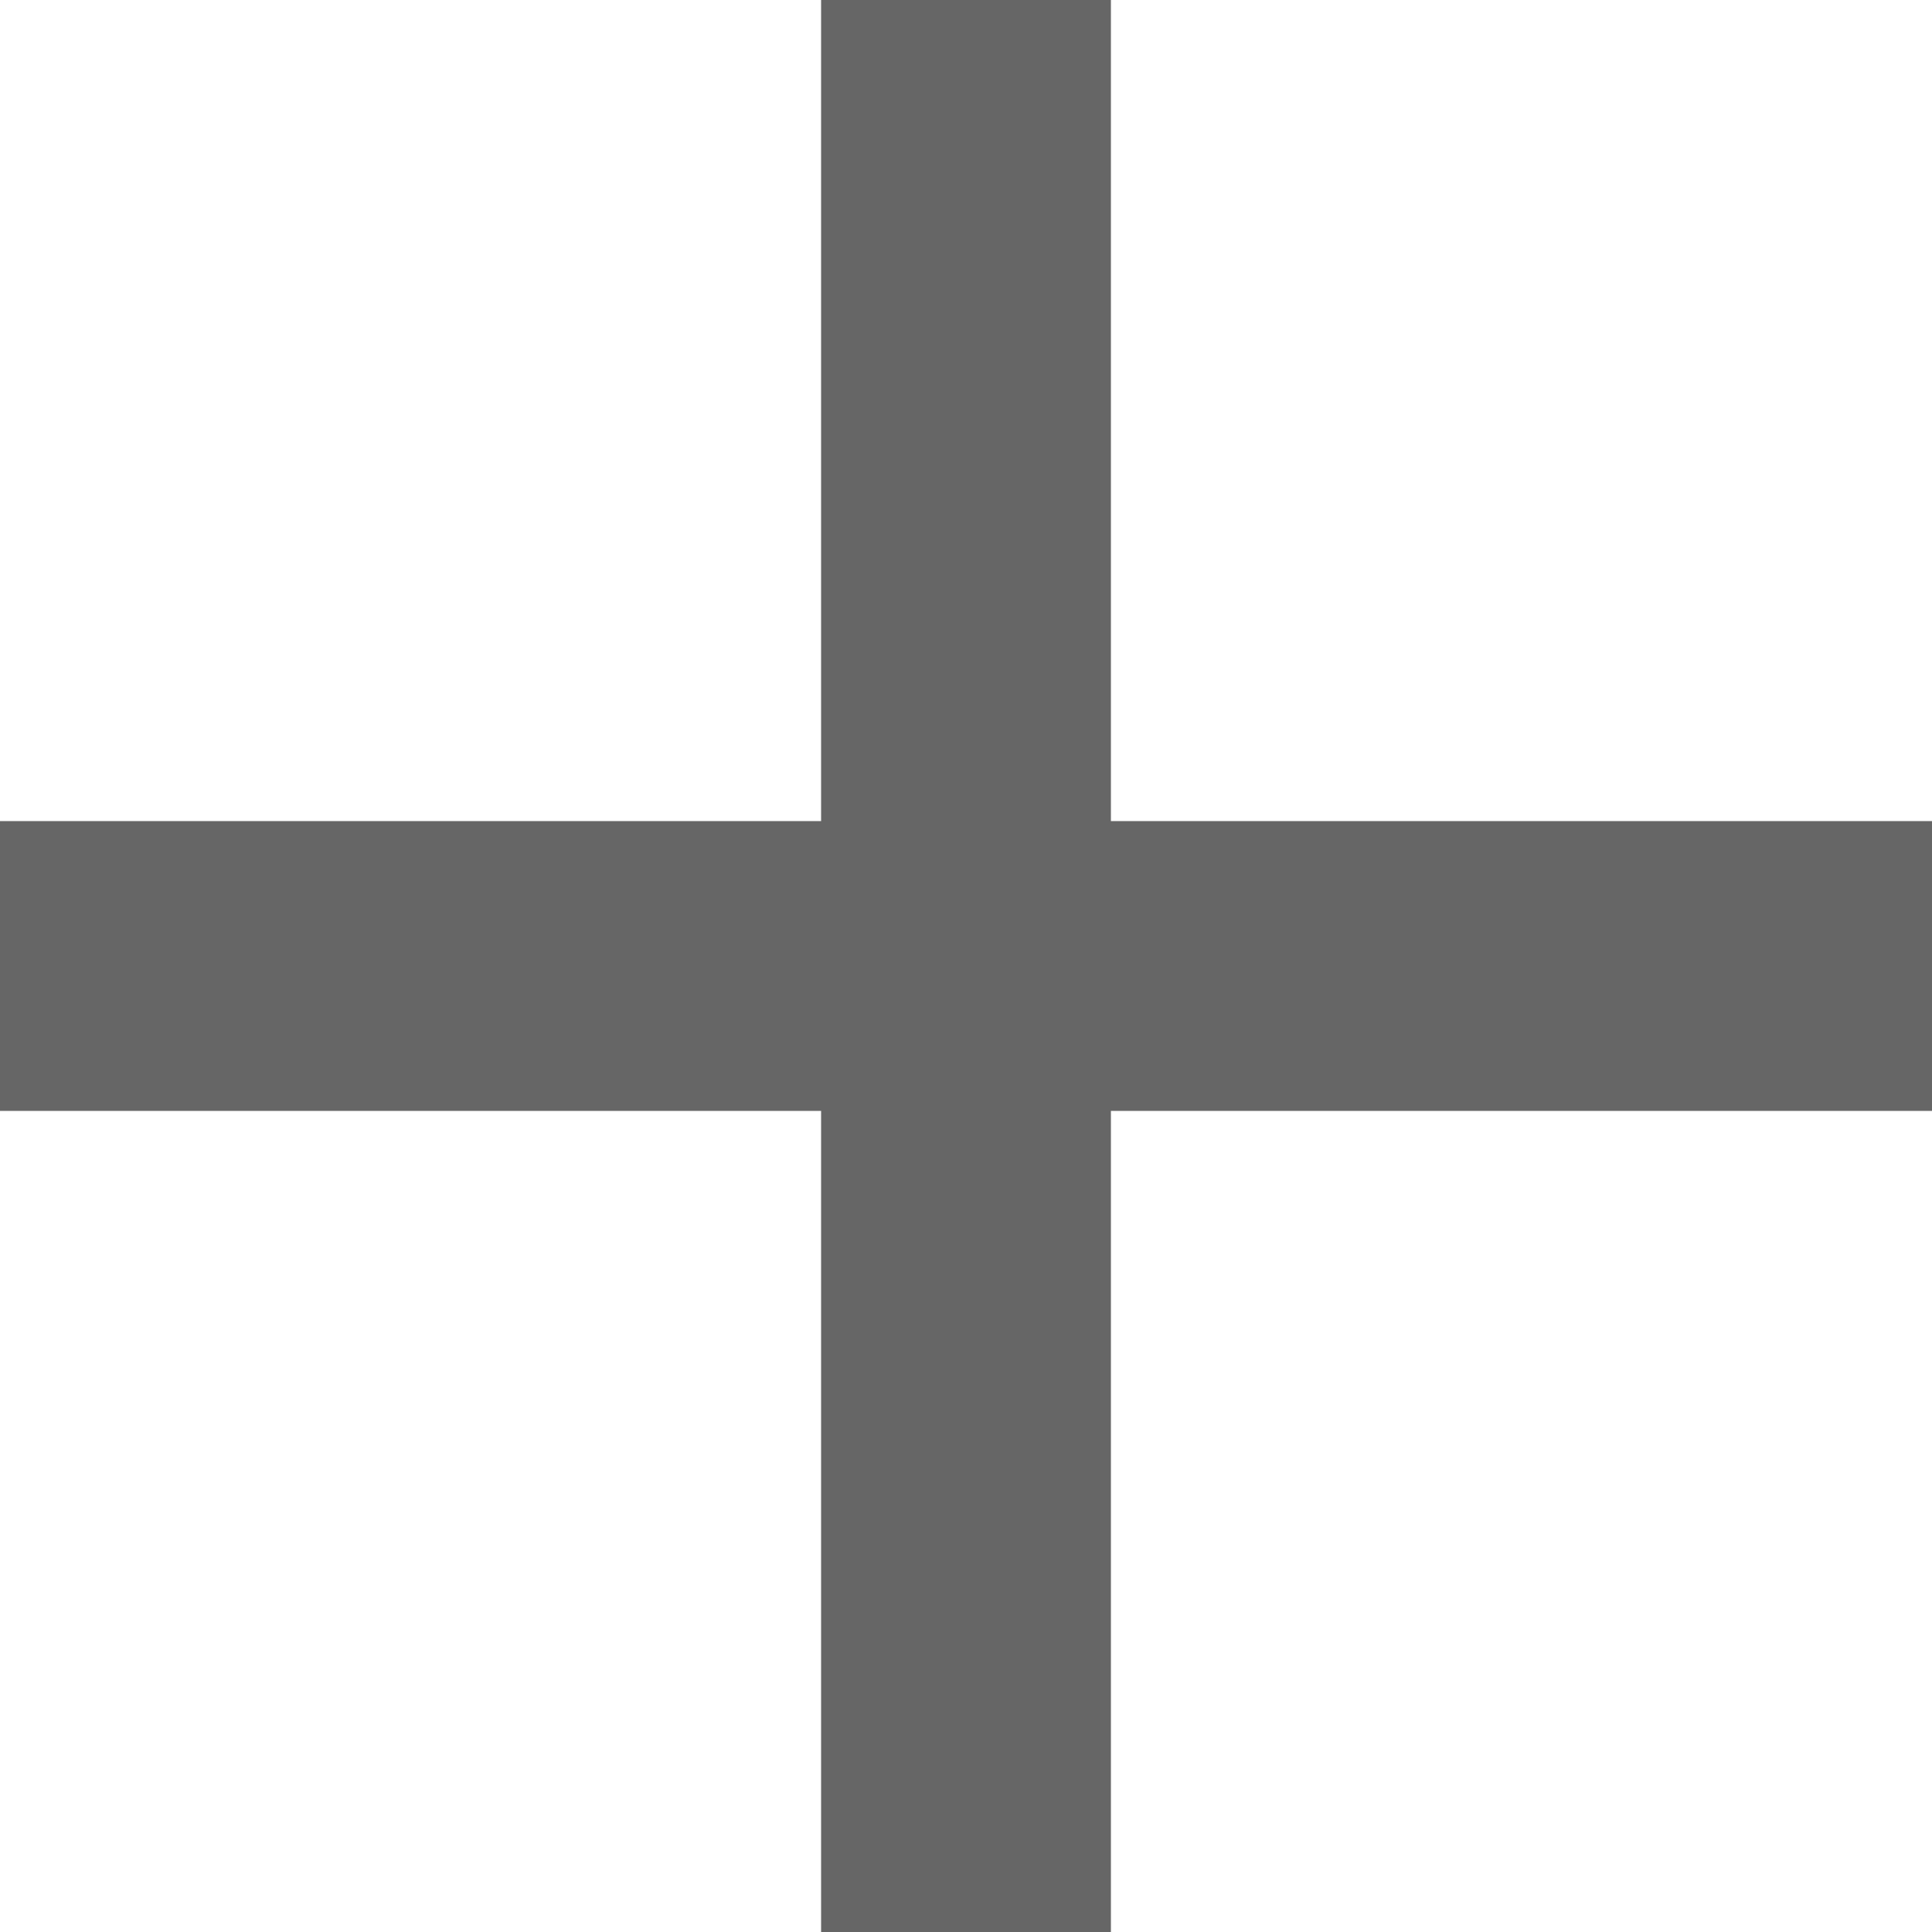
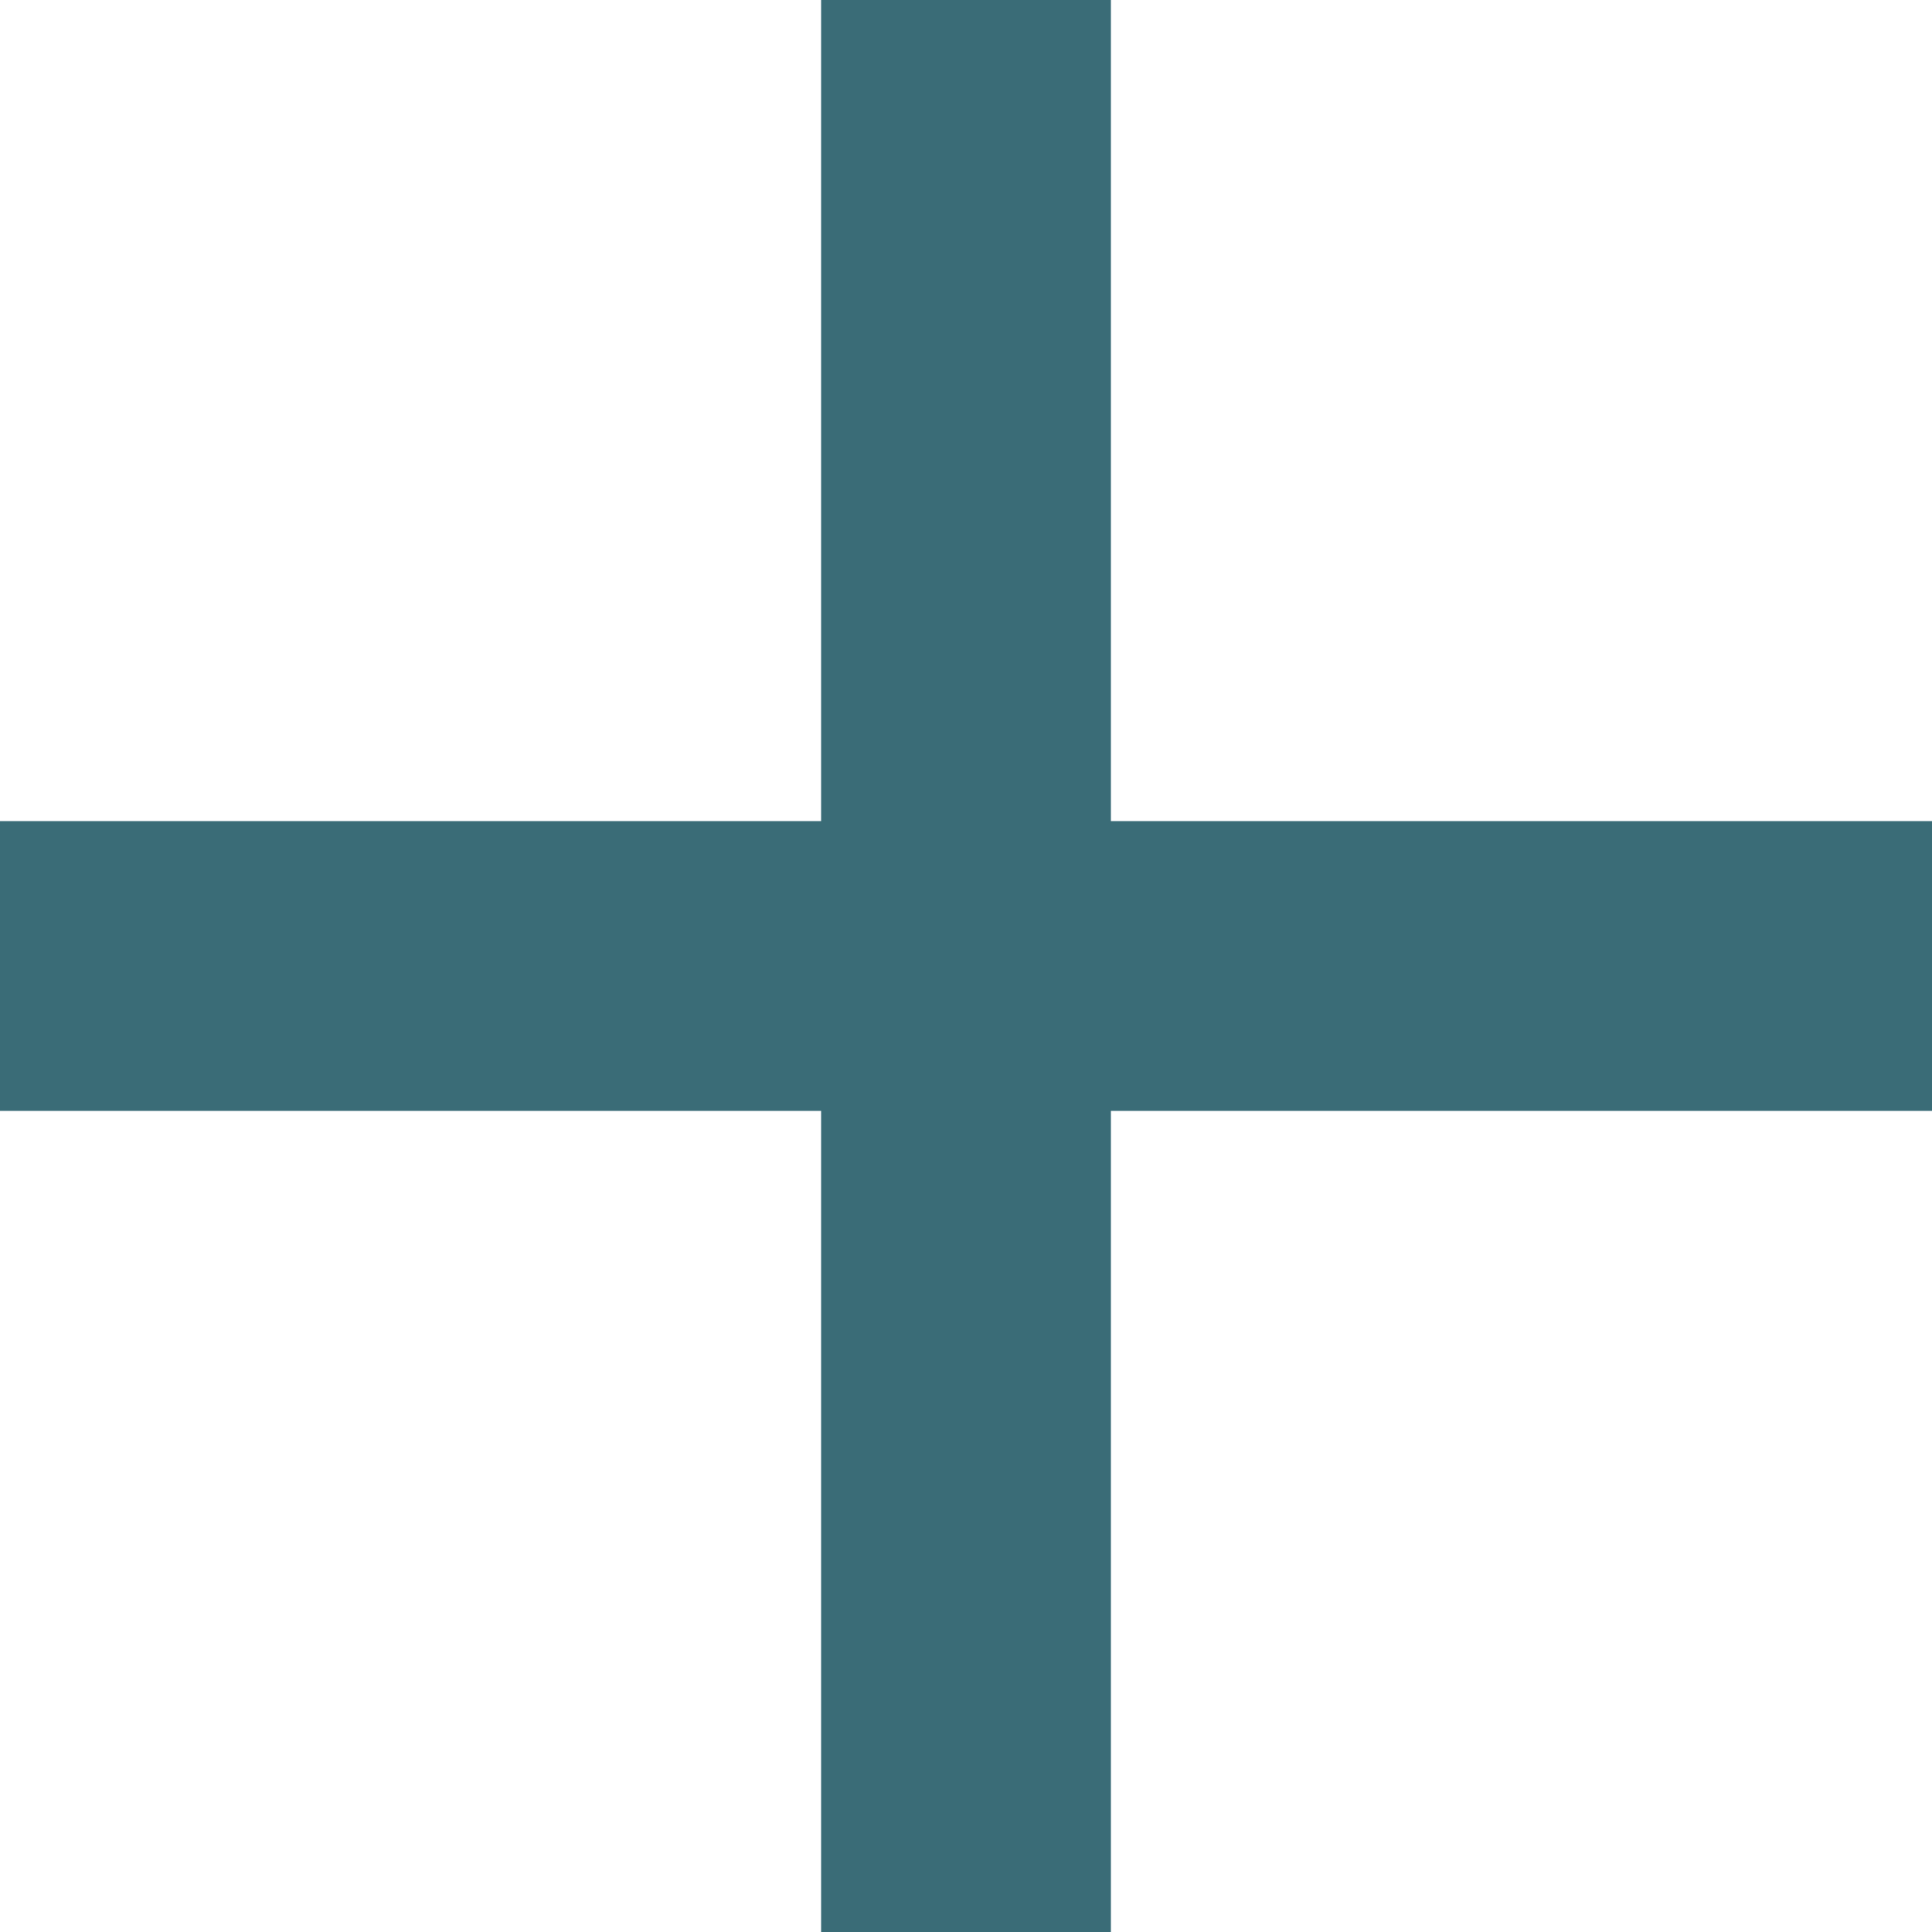
<svg xmlns="http://www.w3.org/2000/svg" viewBox="0 0 100 100">
-   <path d="M0,50 h100" fill="none" stroke-width="15" stroke="#666666" />
-   <path d="M50,0 v100" fill="none" stroke-width="15" stroke="#666666" />
+   <path d="M0,50 h100" fill="none" stroke-width="15" stroke="#3a6c77" />
+   <path d="M50,0 v100" fill="none" stroke-width="15" stroke="#3a6c77" />
</svg>
